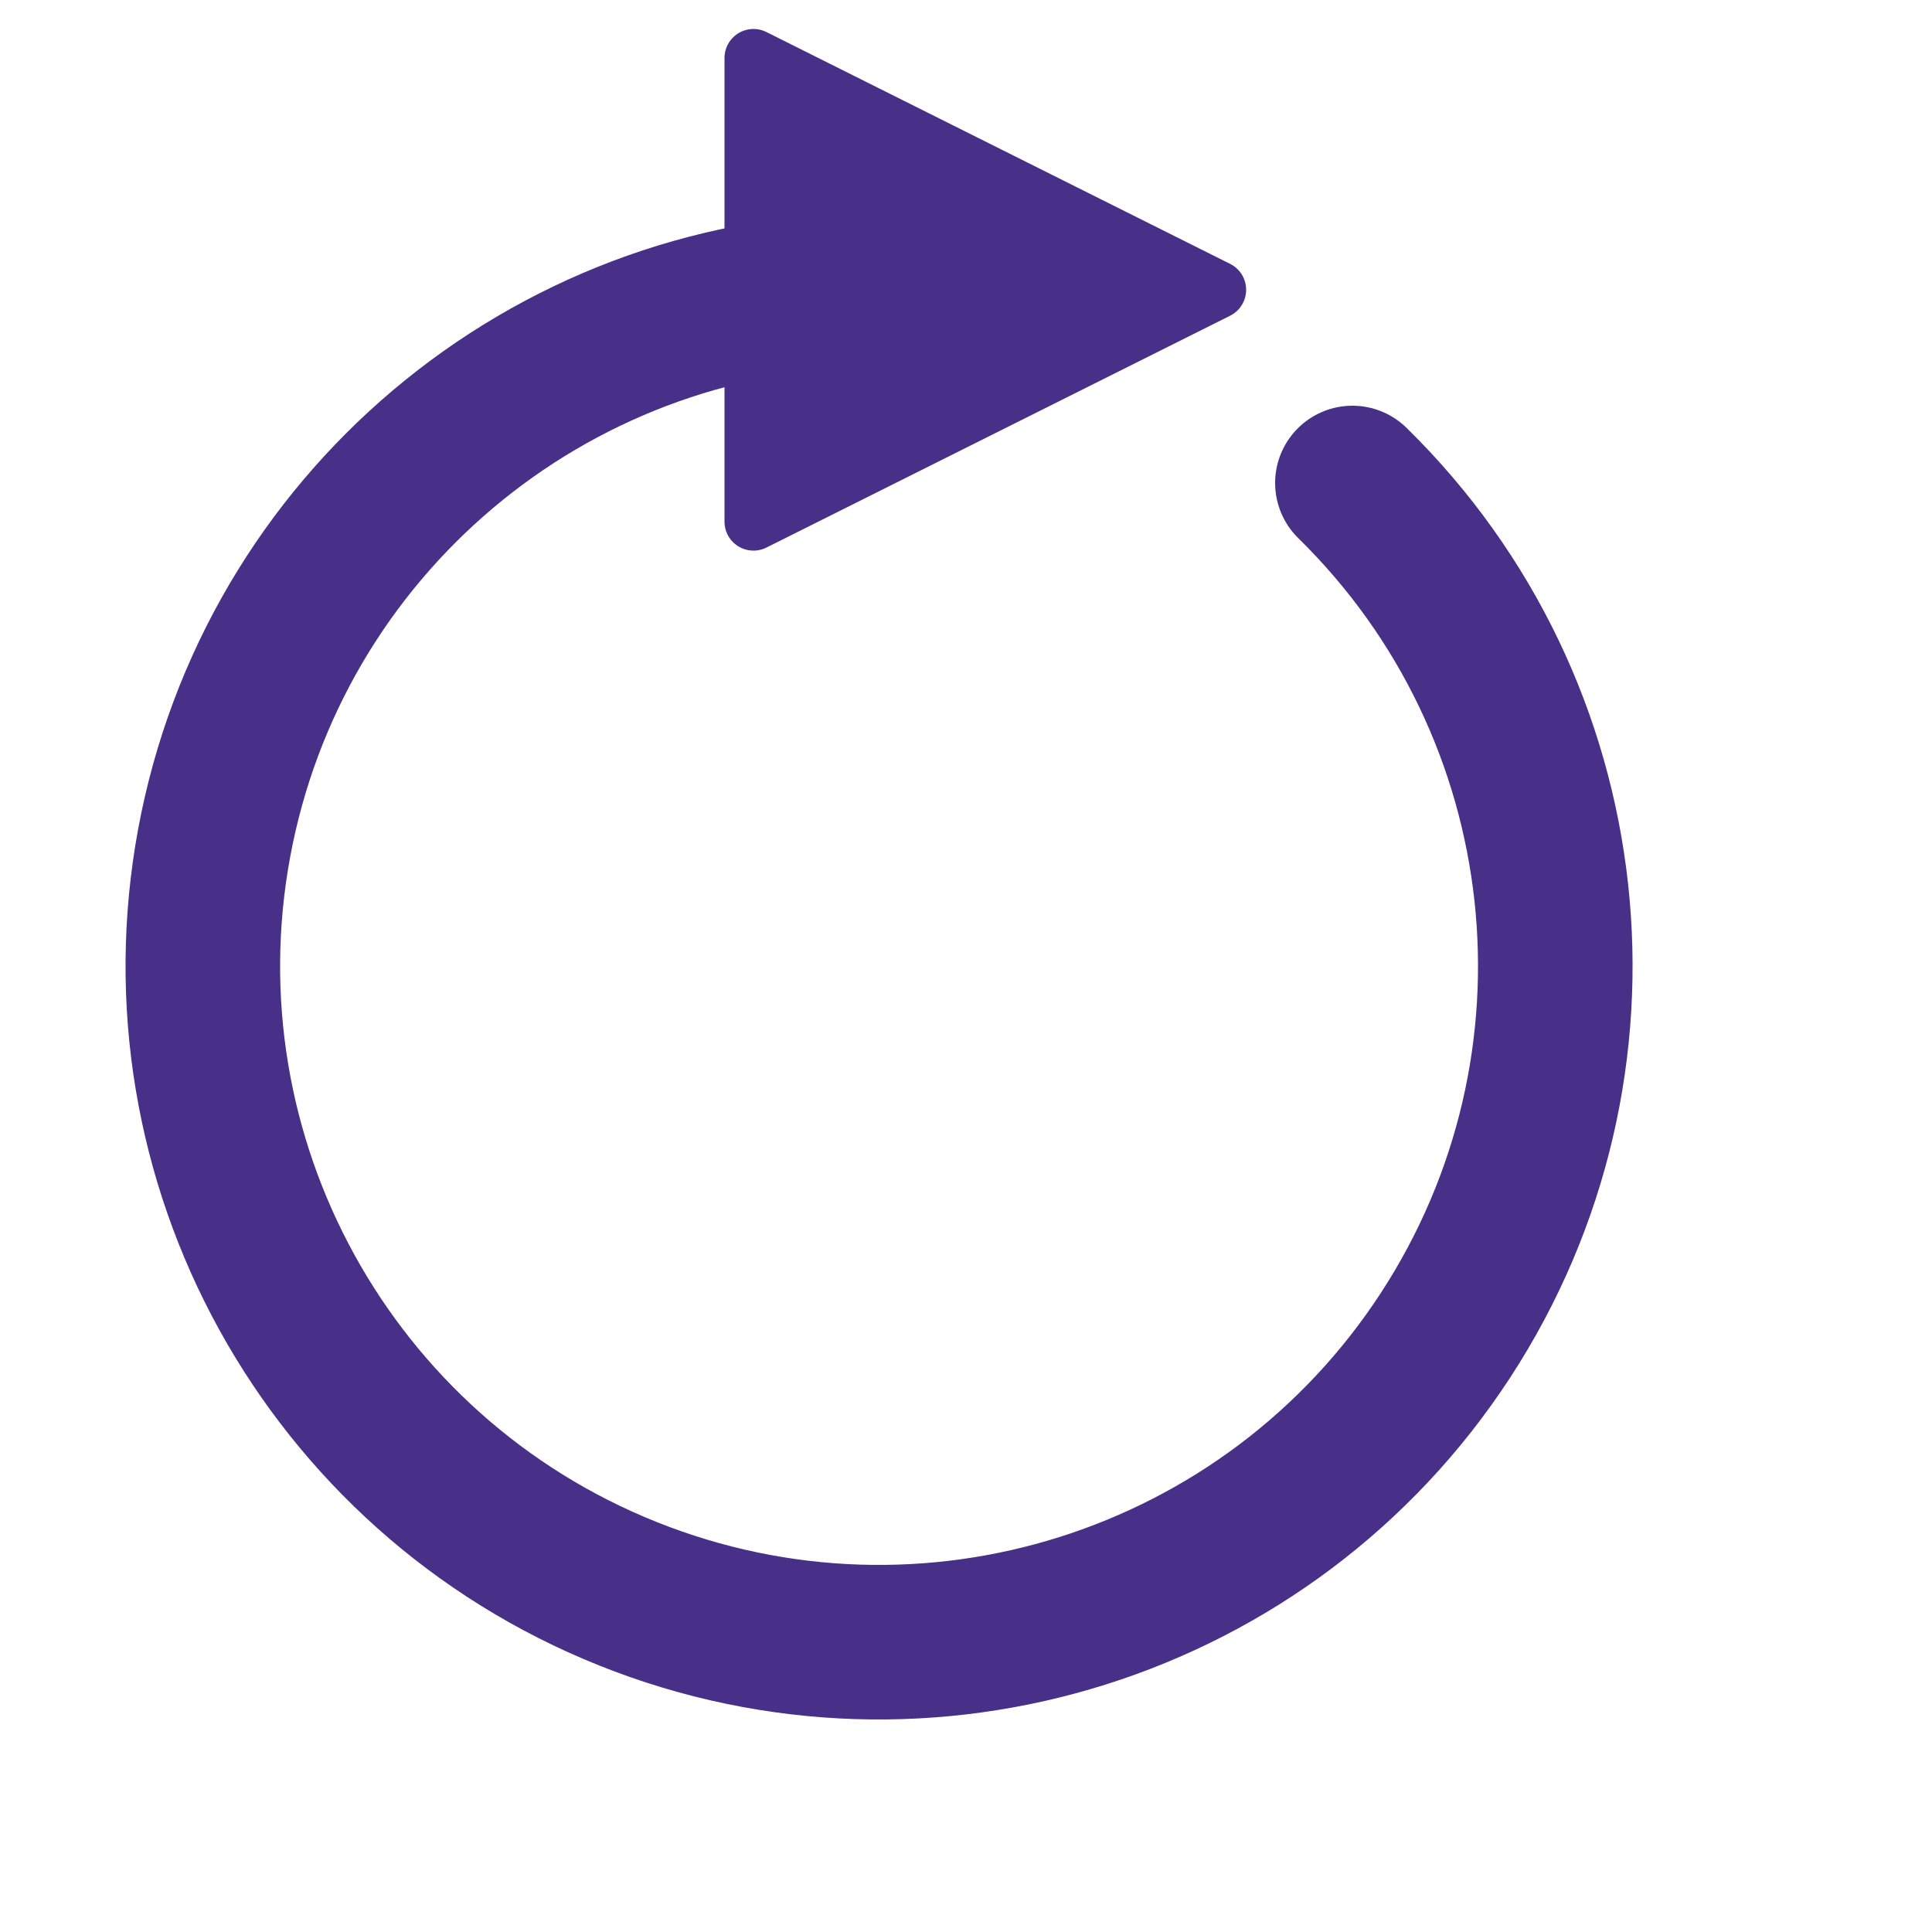
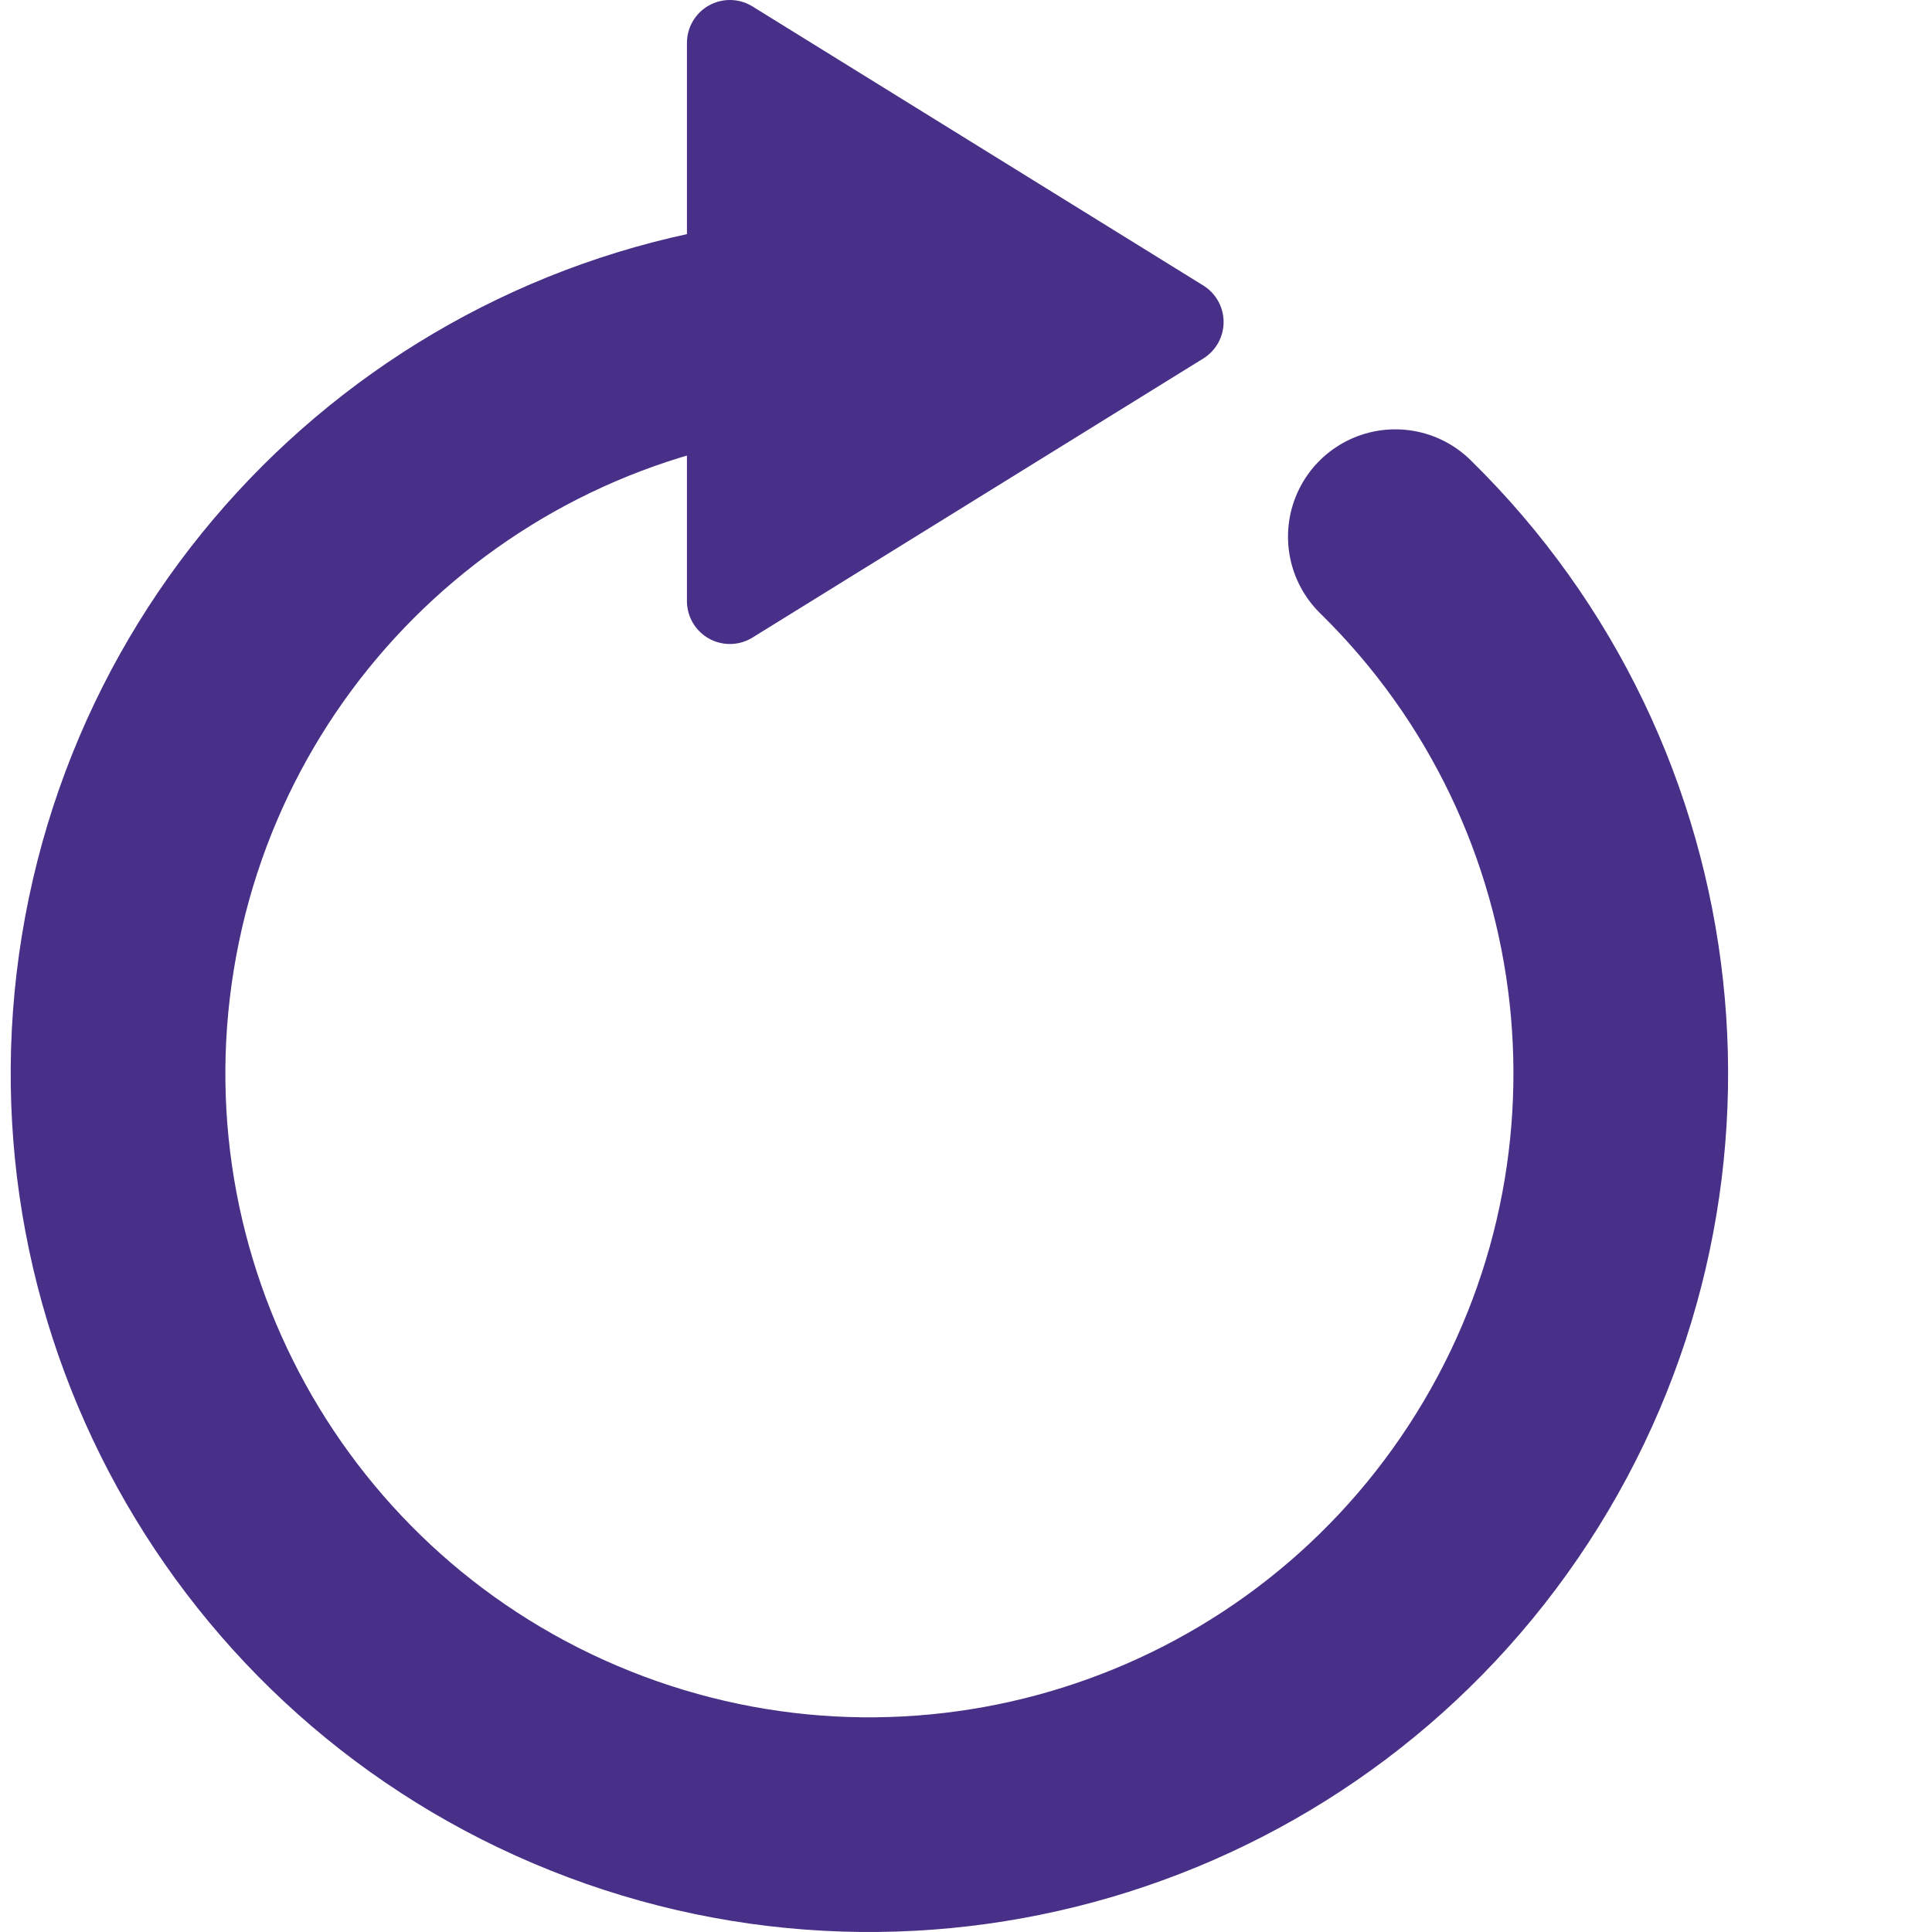
- <svg xmlns="http://www.w3.org/2000/svg" width="100" height="100" viewBox="5 0 100 100">
-   <path d="M 75 25 A 35 35 0 1 1 50 15" fill="none" stroke="#482F87" stroke-width="8" stroke-linecap="round" />
-   <path d="M 68 15 L 44 3 L 44 27 Z" fill="#482F87" stroke="#482F87" stroke-width="3" stroke-linecap="round" stroke-linejoin="round" />
+ <svg xmlns="http://www.w3.org/2000/svg" width="100" height="100" viewBox="10 0 90 90">
+   <path d="M 75 25 A 35 35 0 1 1 50 15" fill="none" stroke="#482F87" stroke-width="10" stroke-linecap="round" />
+   <path d="M 65 15 L 44 2 L 44 28 Z" fill="#482F87" stroke="#482F87" stroke-width="4" stroke-linecap="round" stroke-linejoin="round" />
</svg>
